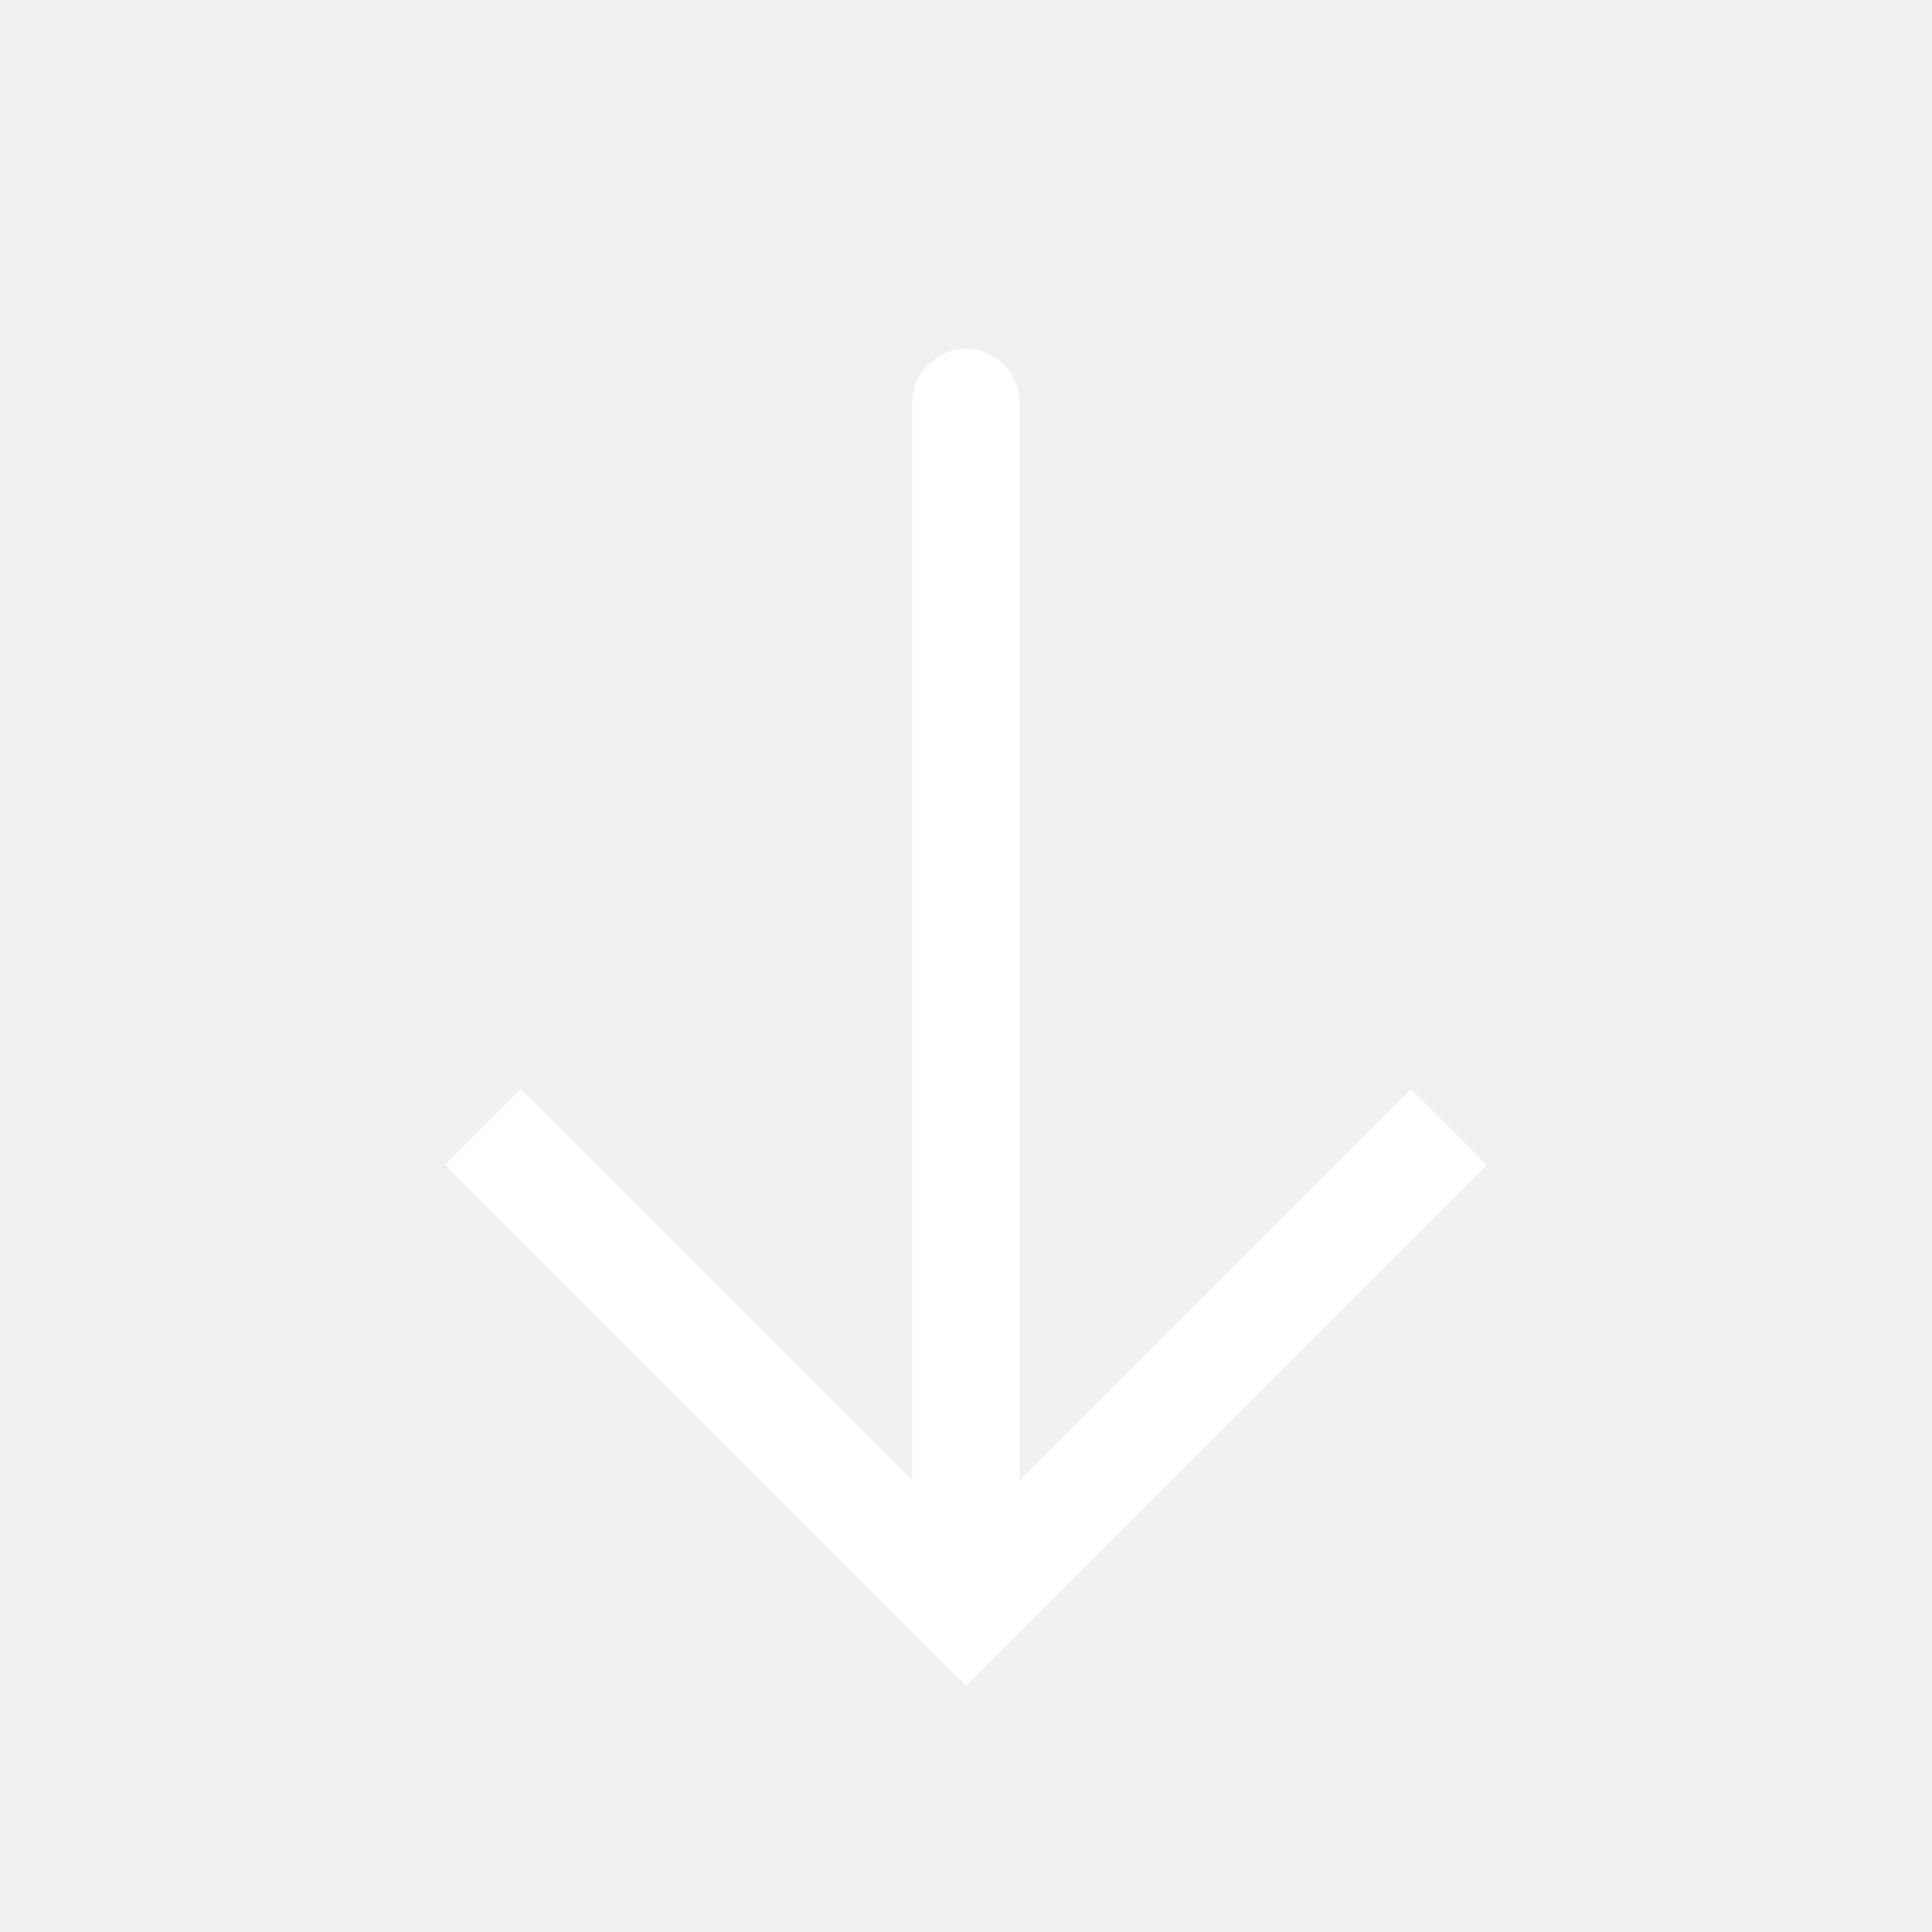
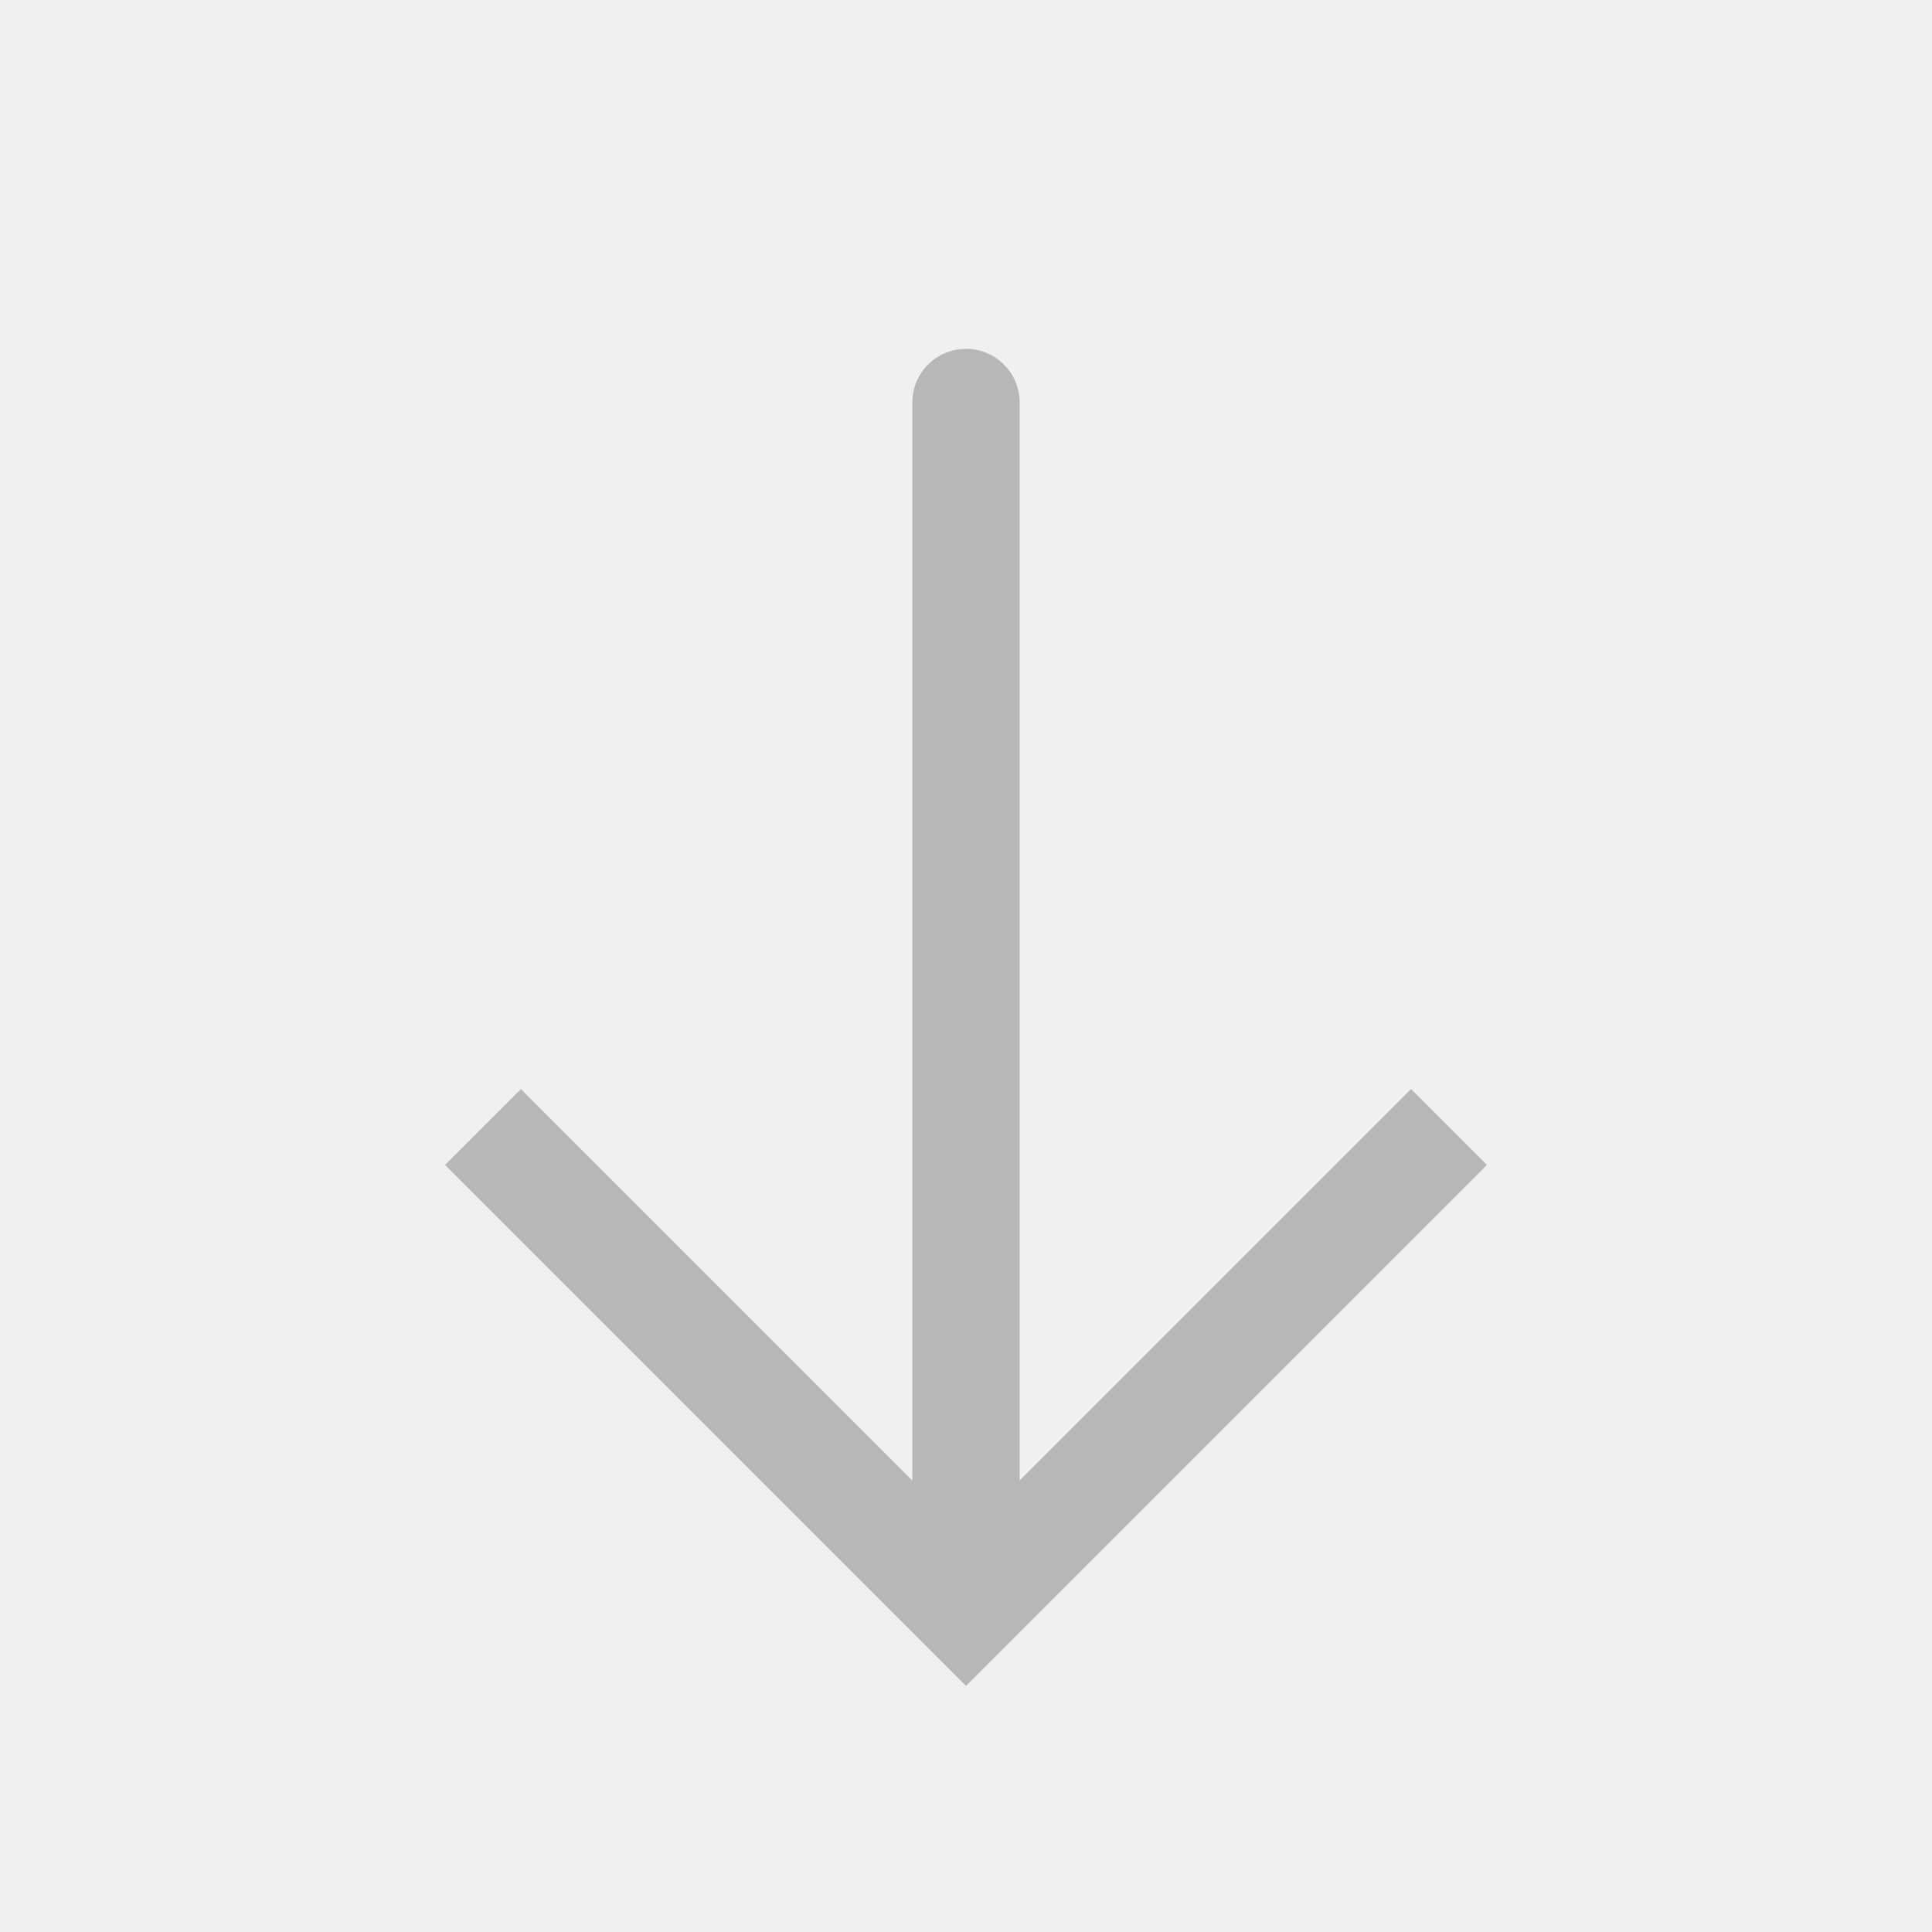
<svg xmlns="http://www.w3.org/2000/svg" width="36" height="36" viewBox="0 0 36 36" fill="none">
-   <path d="M18 30L17.293 30.707L18 31.414L18.707 30.707L18 30ZM19 7.5C19 6.948 18.552 6.5 18 6.5C17.448 6.5 17 6.948 17 7.5L19 7.5ZM8.293 21.707L17.293 30.707L18.707 29.293L9.707 20.293L8.293 21.707ZM18.707 30.707L27.707 21.707L26.293 20.293L17.293 29.293L18.707 30.707ZM19 30L19 7.5L17 7.5L17 30L19 30Z" fill="white" />
+   <path d="M18 30L17.293 30.707L18 31.414L18.707 30.707L18 30ZM19 7.5C19 6.948 18.552 6.5 18 6.5C17.448 6.5 17 6.948 17 7.5L19 7.5ZM8.293 21.707L17.293 30.707L18.707 29.293L9.707 20.293L8.293 21.707ZM18.707 30.707L27.707 21.707L26.293 20.293L17.293 29.293L18.707 30.707ZM19 30L19 7.5L17 7.5L17 30L19 30Z" fill="#B7B7B7" />
</svg>
